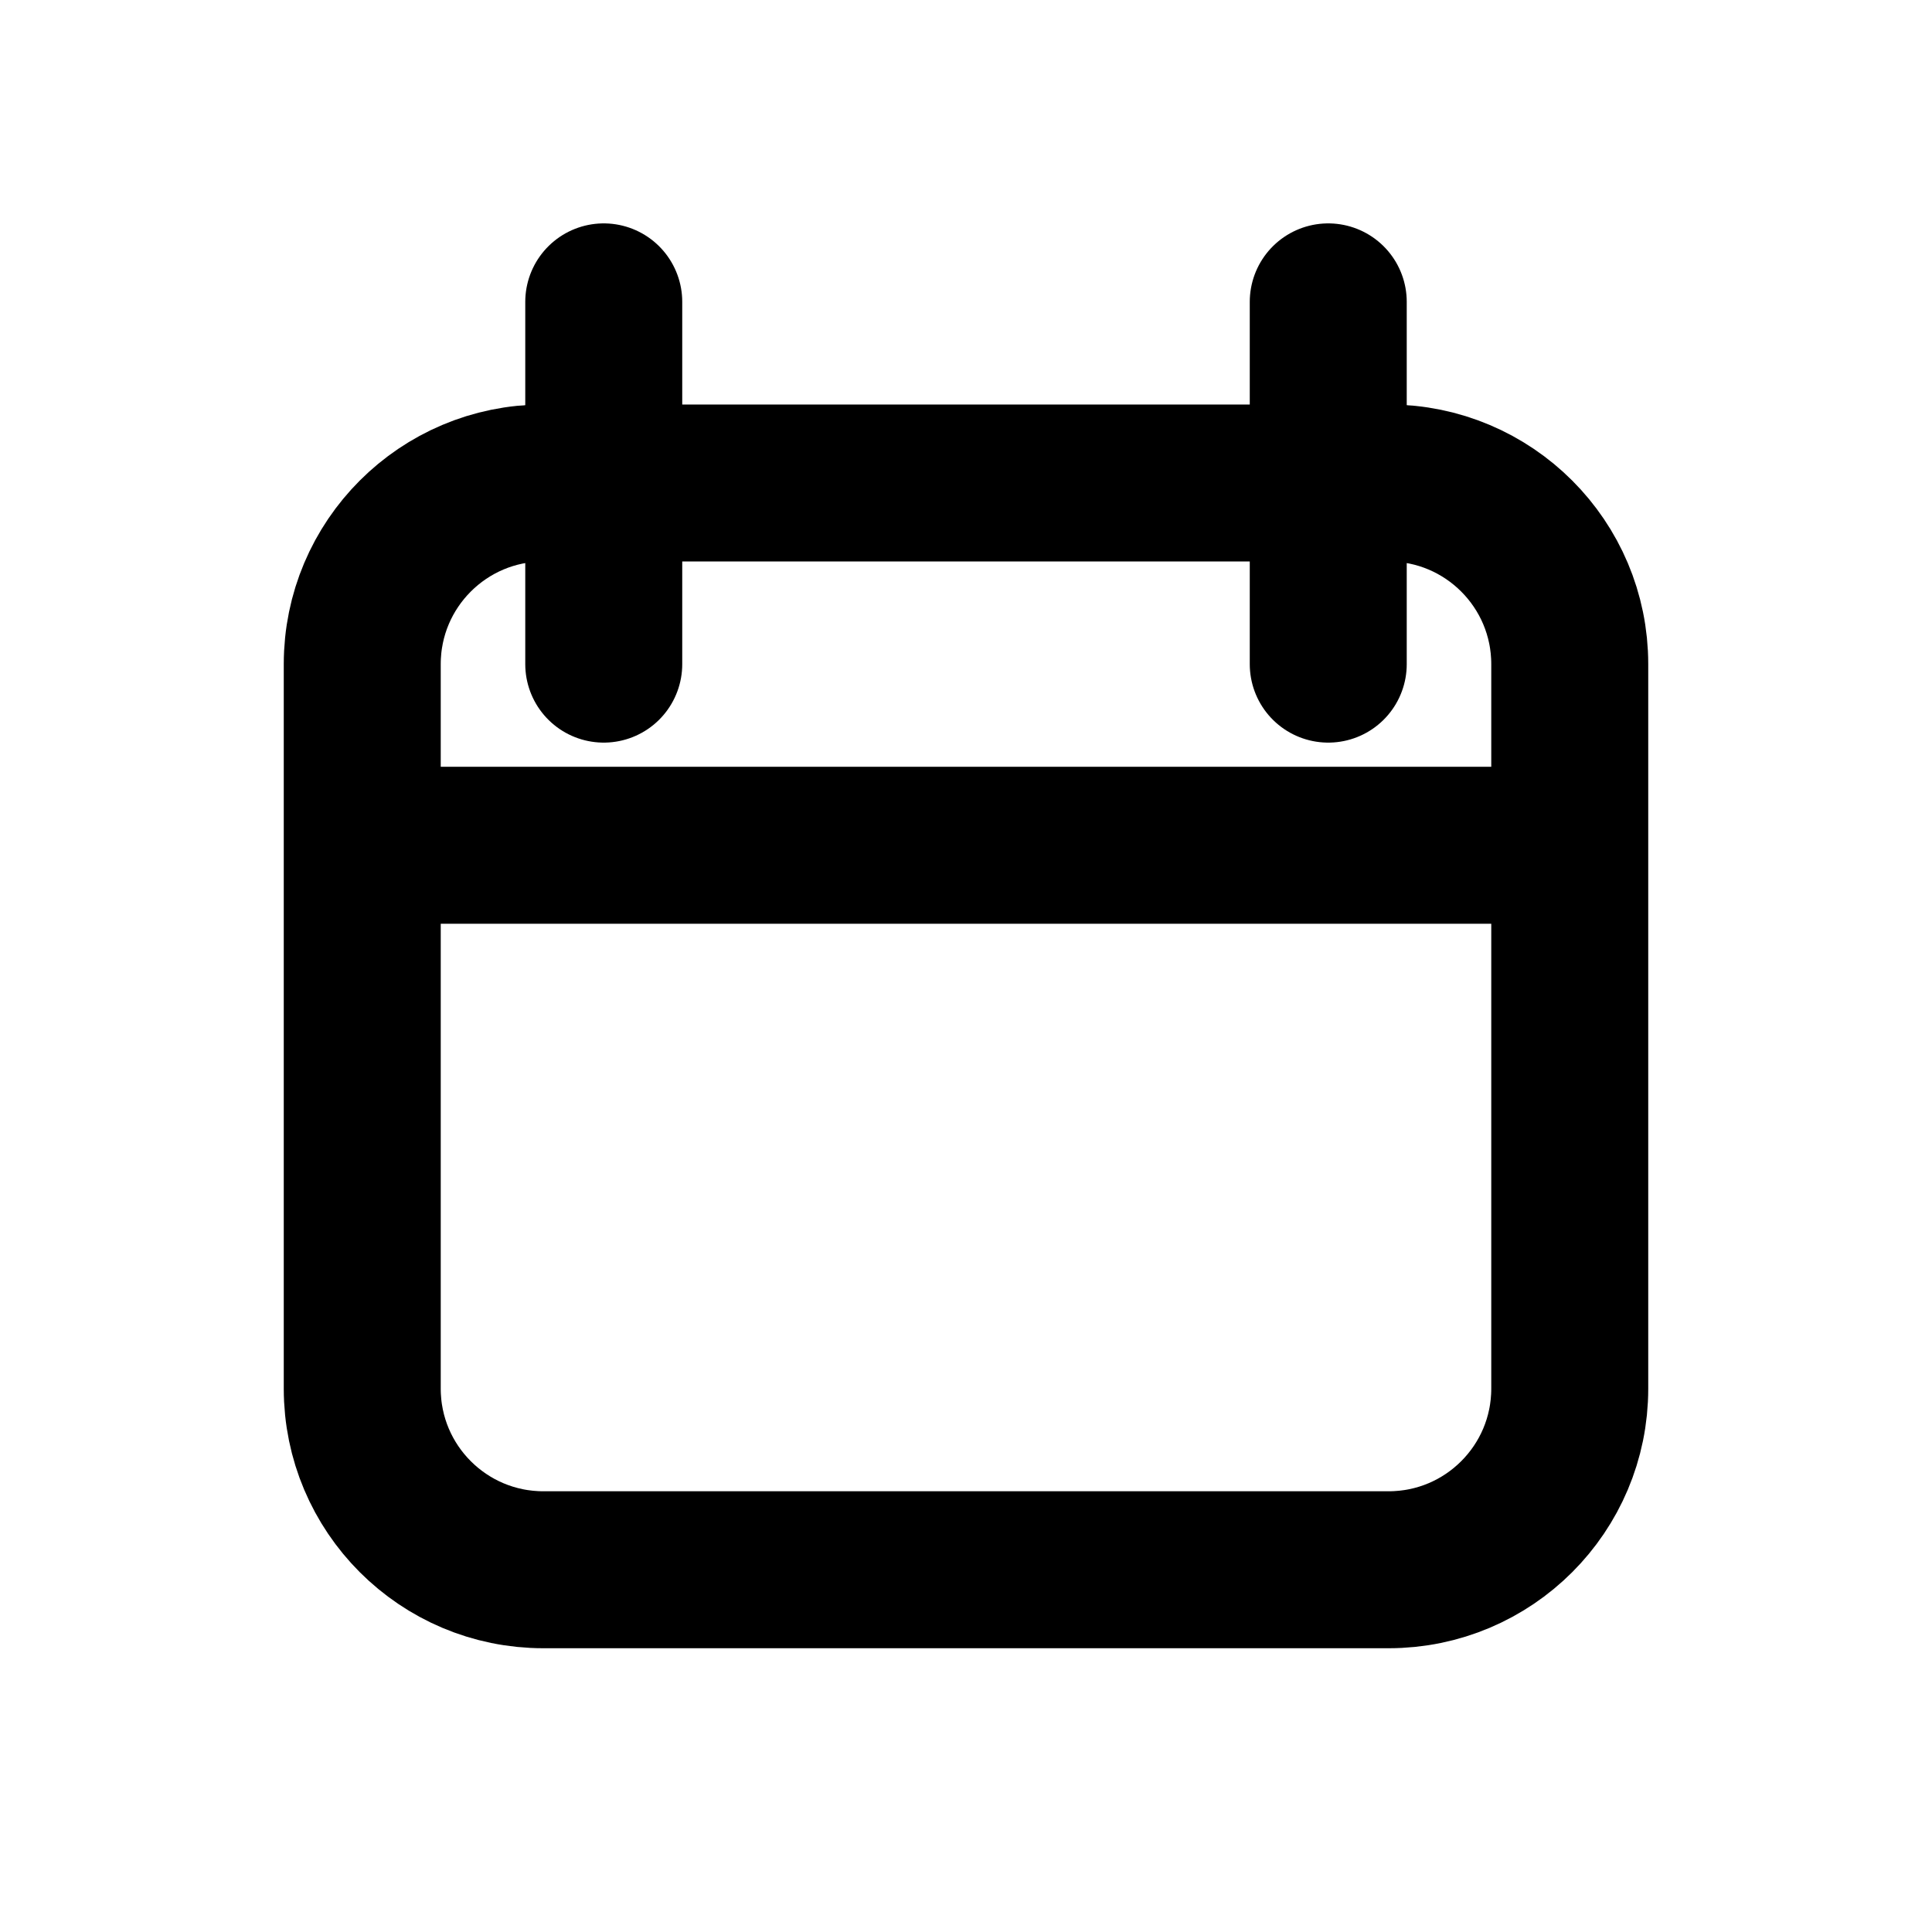
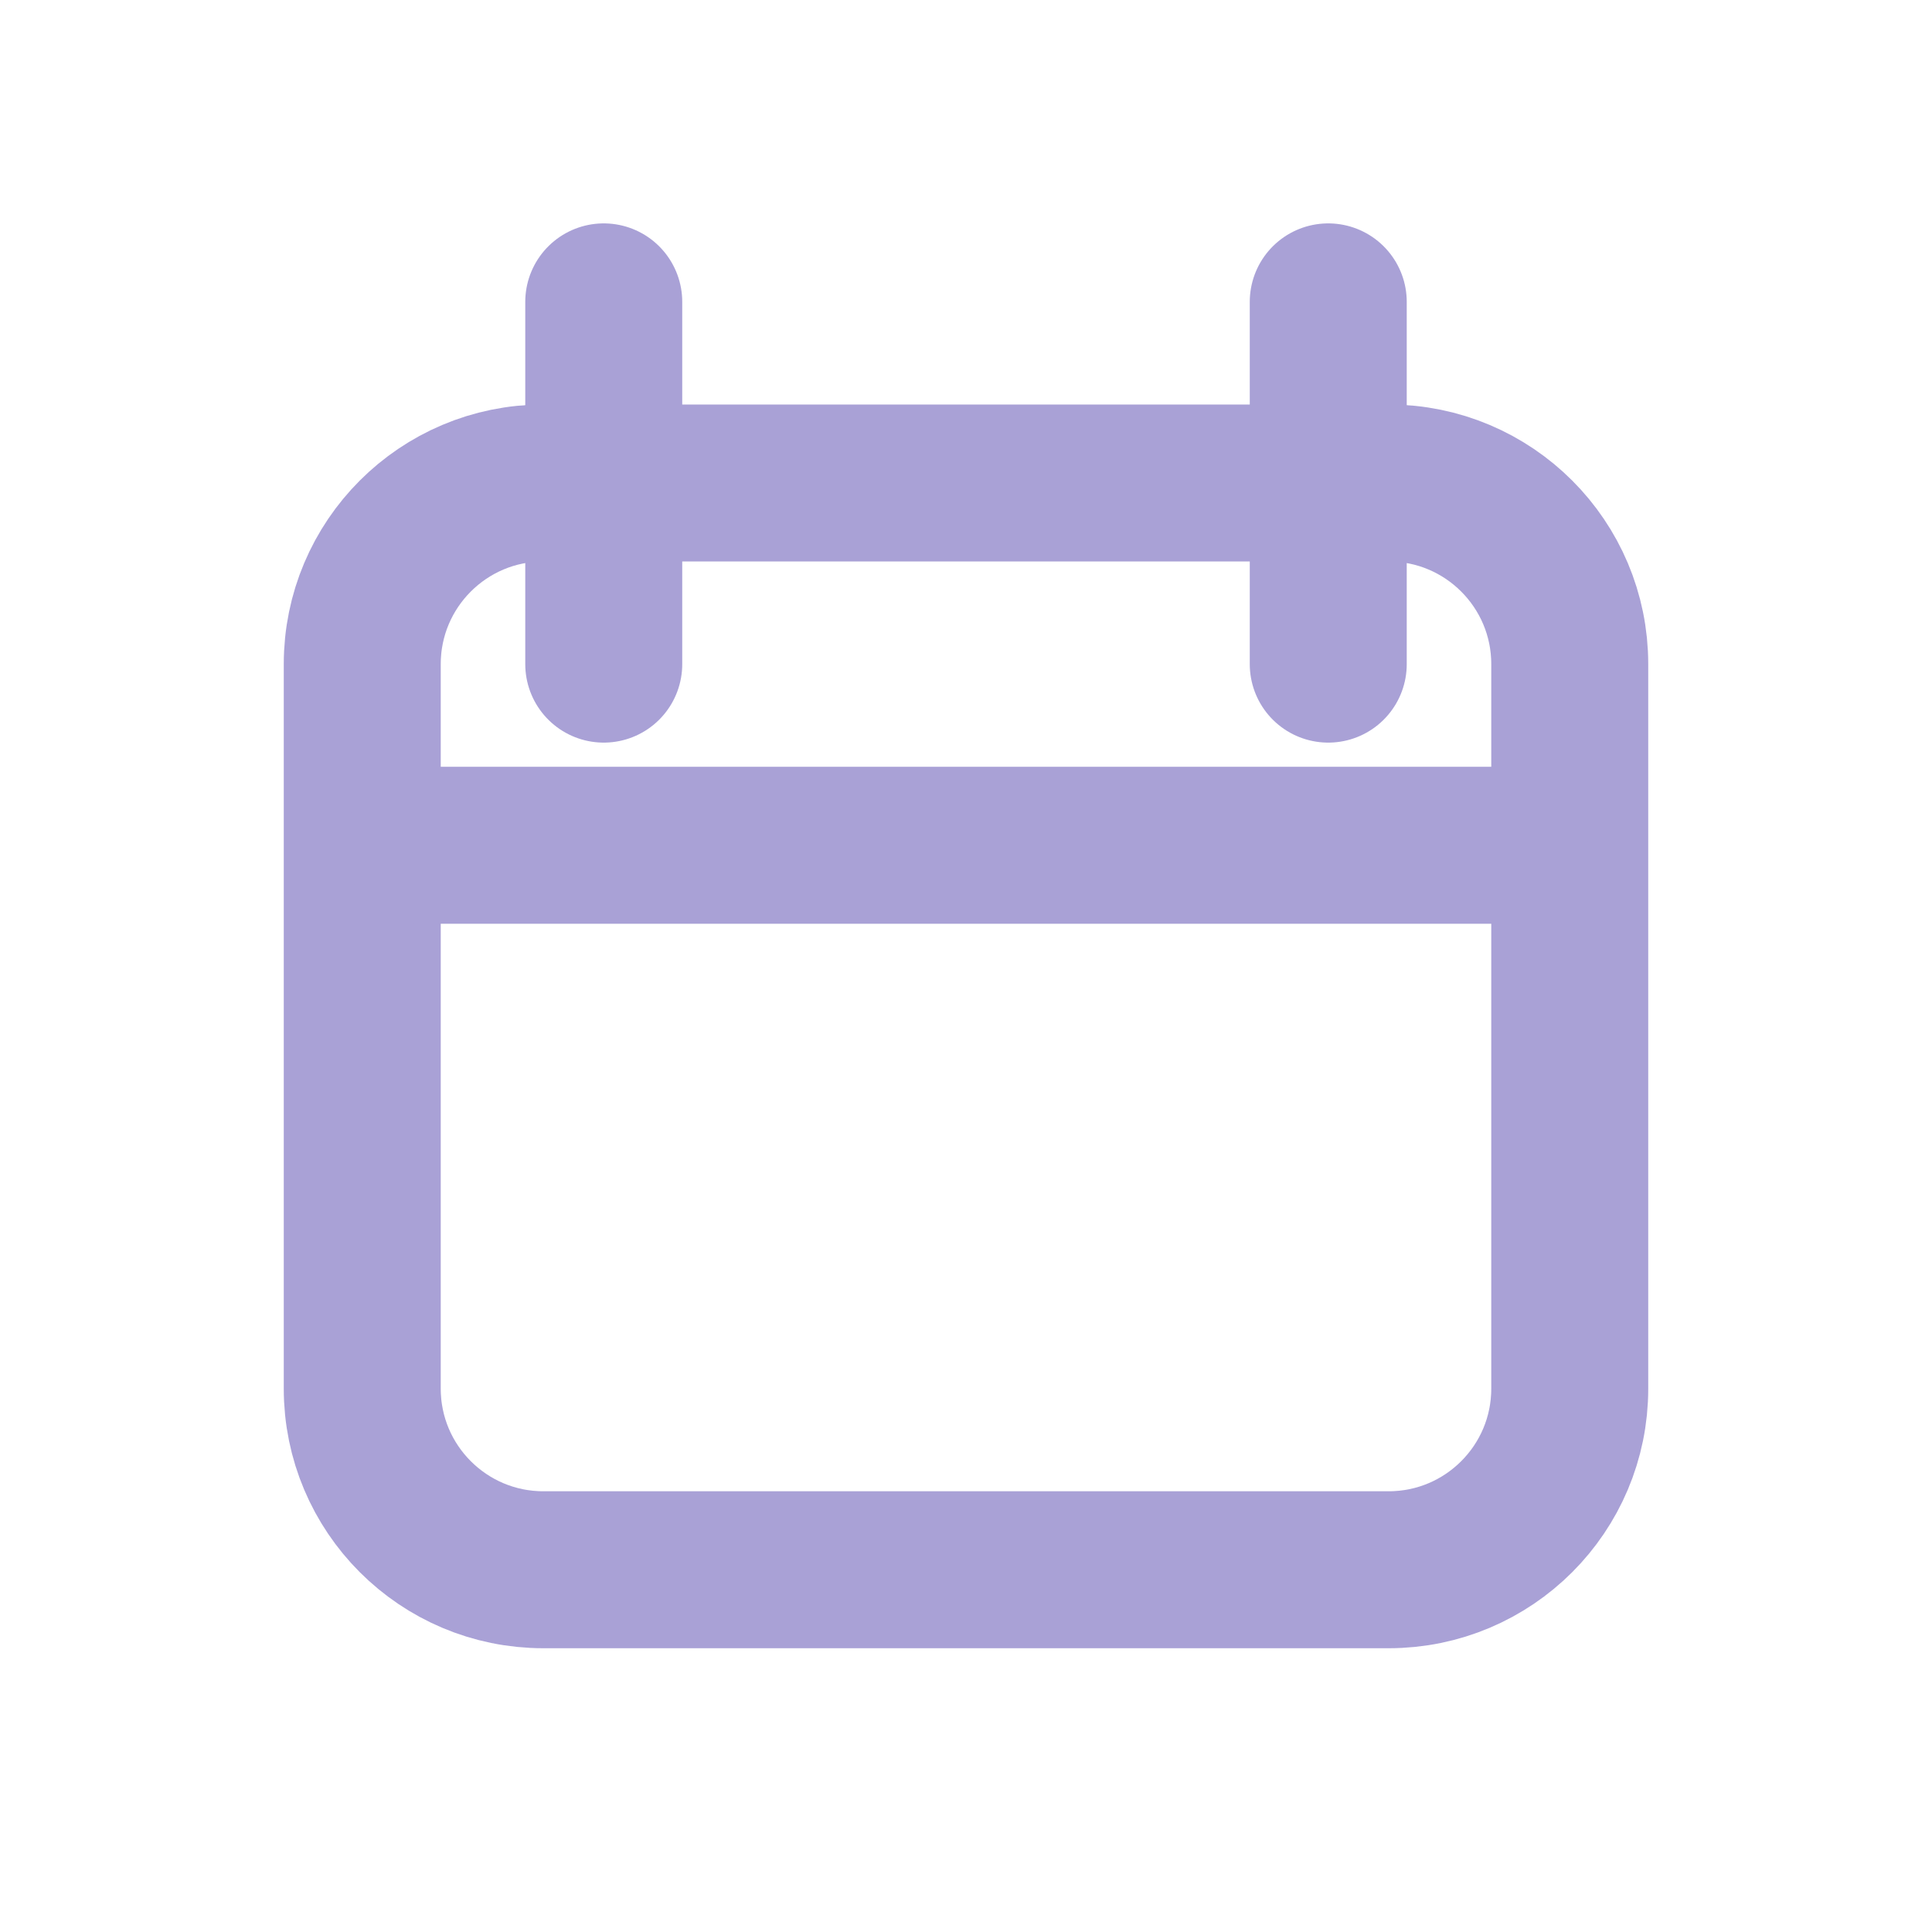
<svg xmlns="http://www.w3.org/2000/svg" width="32" height="32" viewBox="0 0 32 32" fill="none">
-   <rect x="6" y="8" width="20" height="18" rx="3" stroke="currentColor" stroke-width="2.6" />
-   <path d="M10 5v6M22 5v6M7 14h18" stroke="currentColor" stroke-width="2.6" stroke-linecap="round" />
+   <rect x="6" y="8" width="20" height="18" rx="3" stroke="#A9A1D6" stroke-width="2.6" />
+   <path d="M10 5v6M22 5v6M7 14h18" stroke="#A9A1D6" stroke-width="2.6" stroke-linecap="round" />
</svg>
